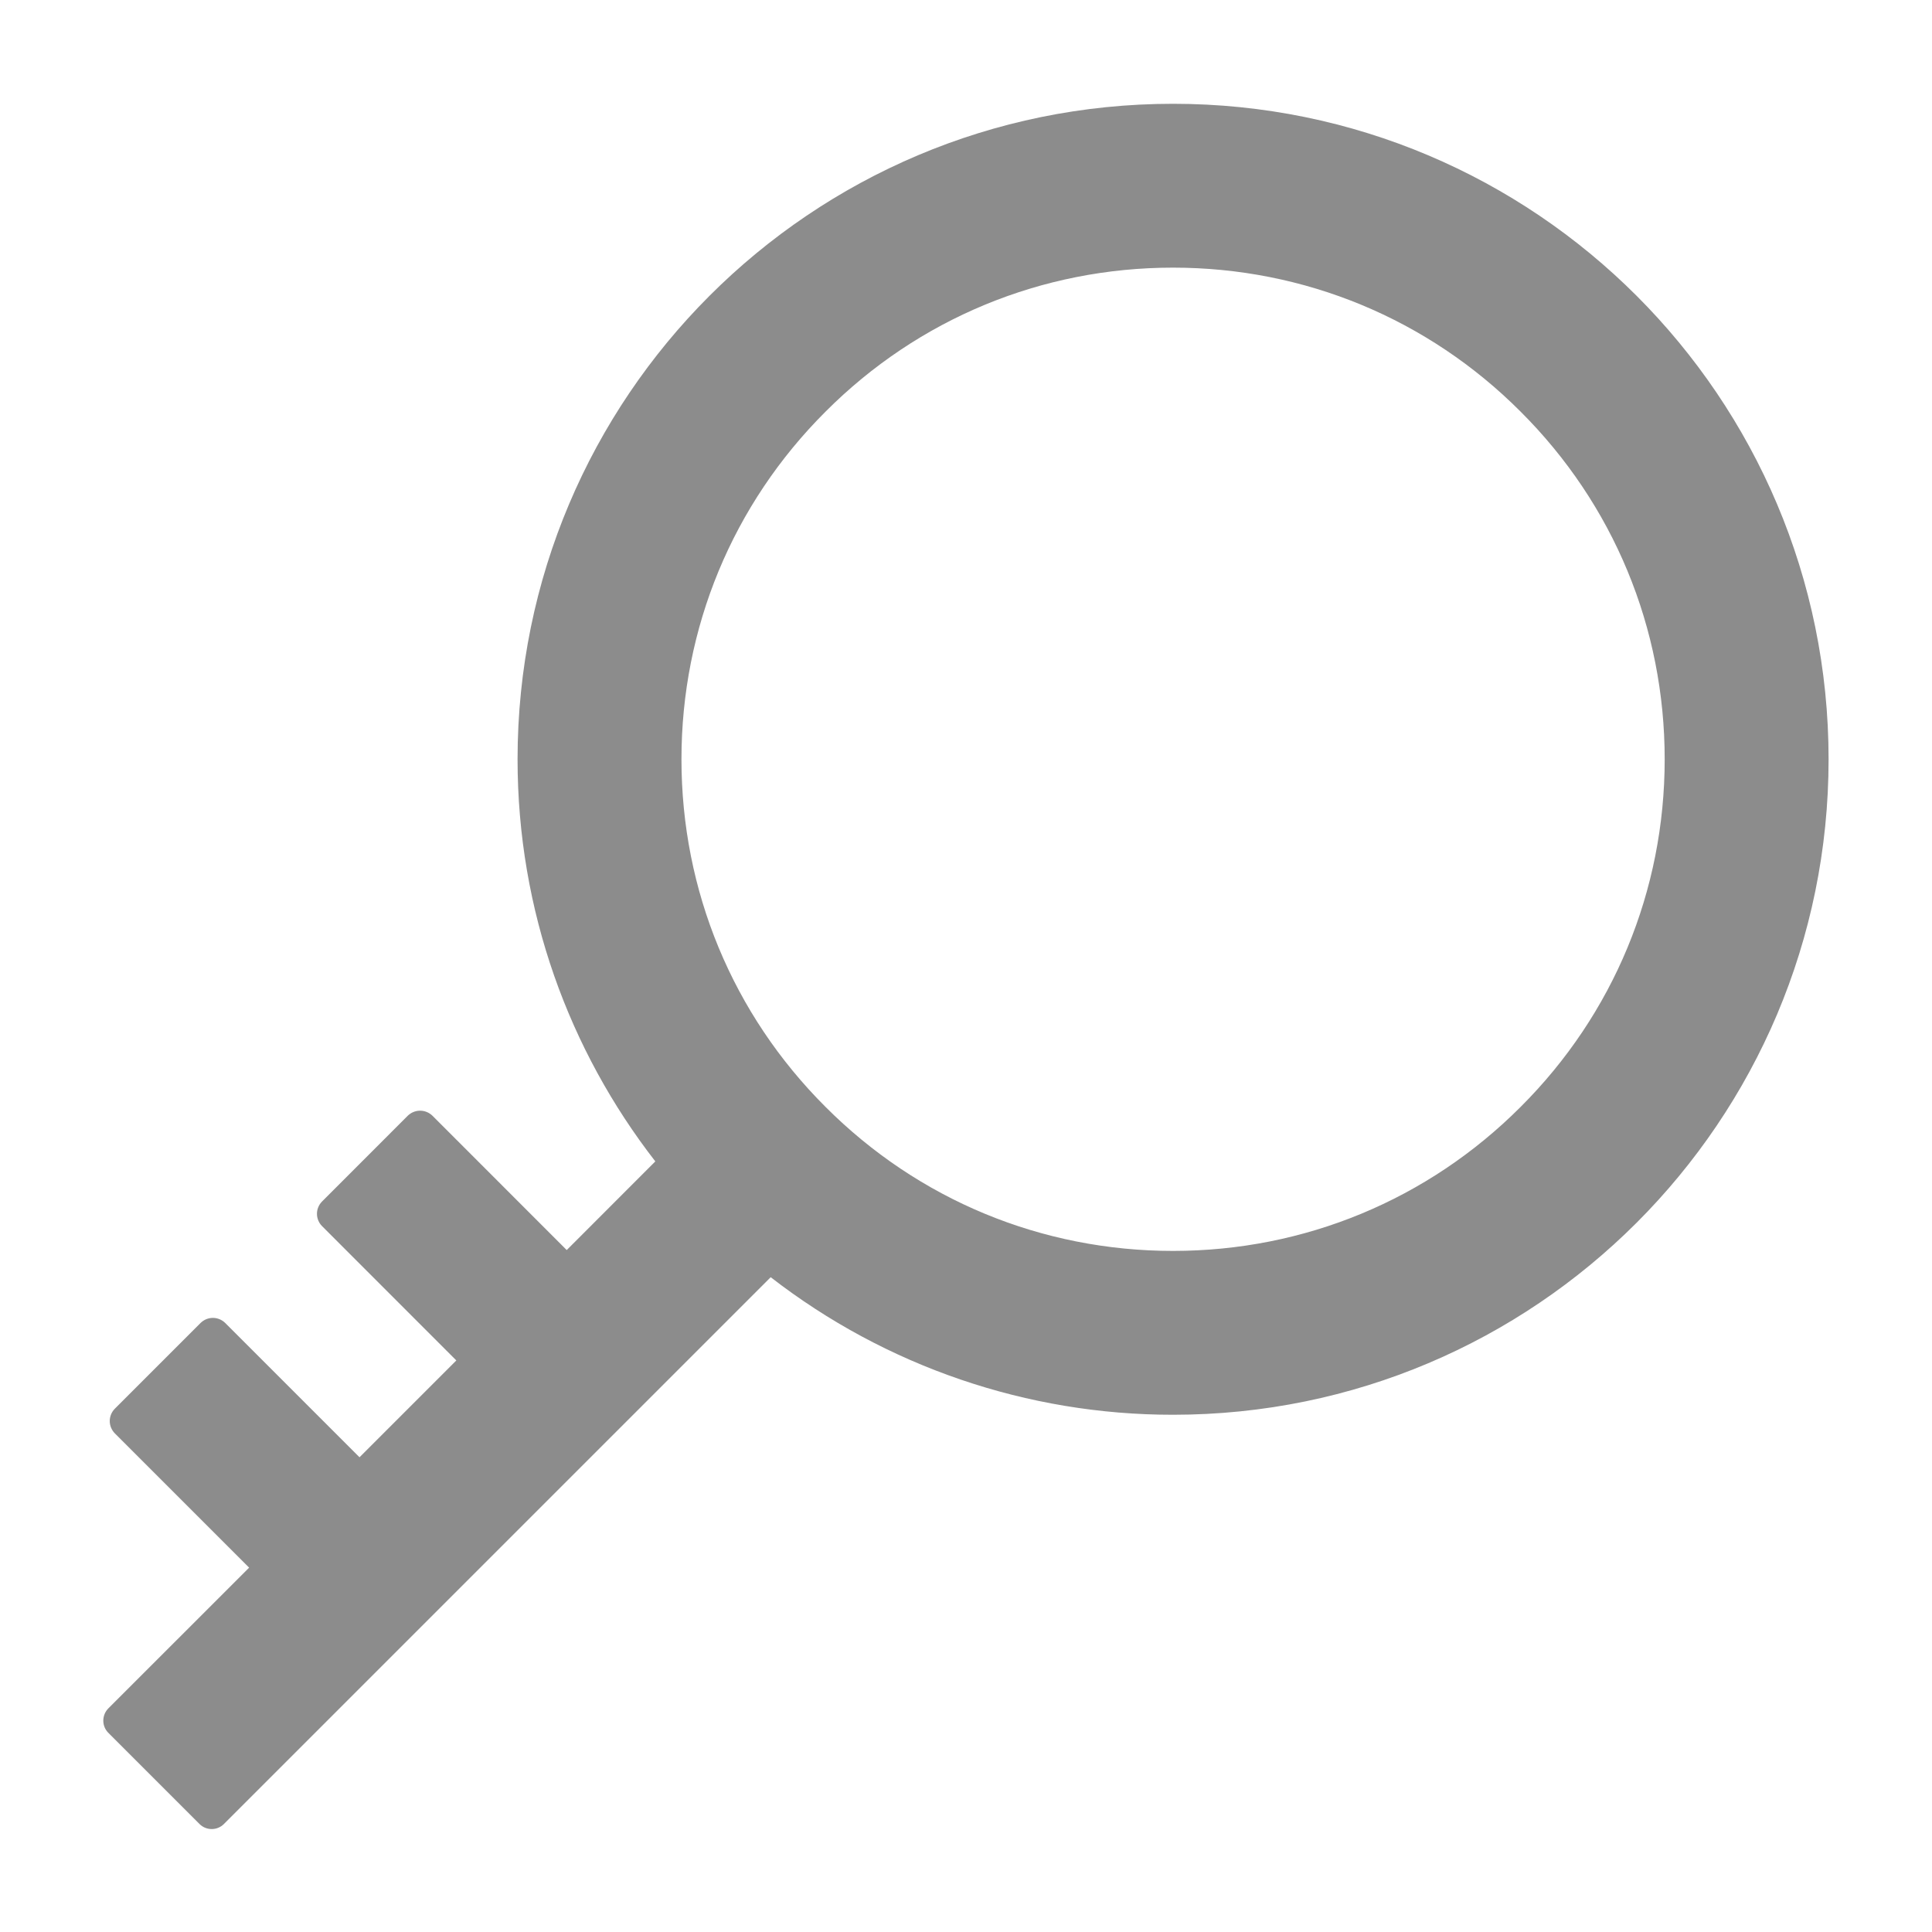
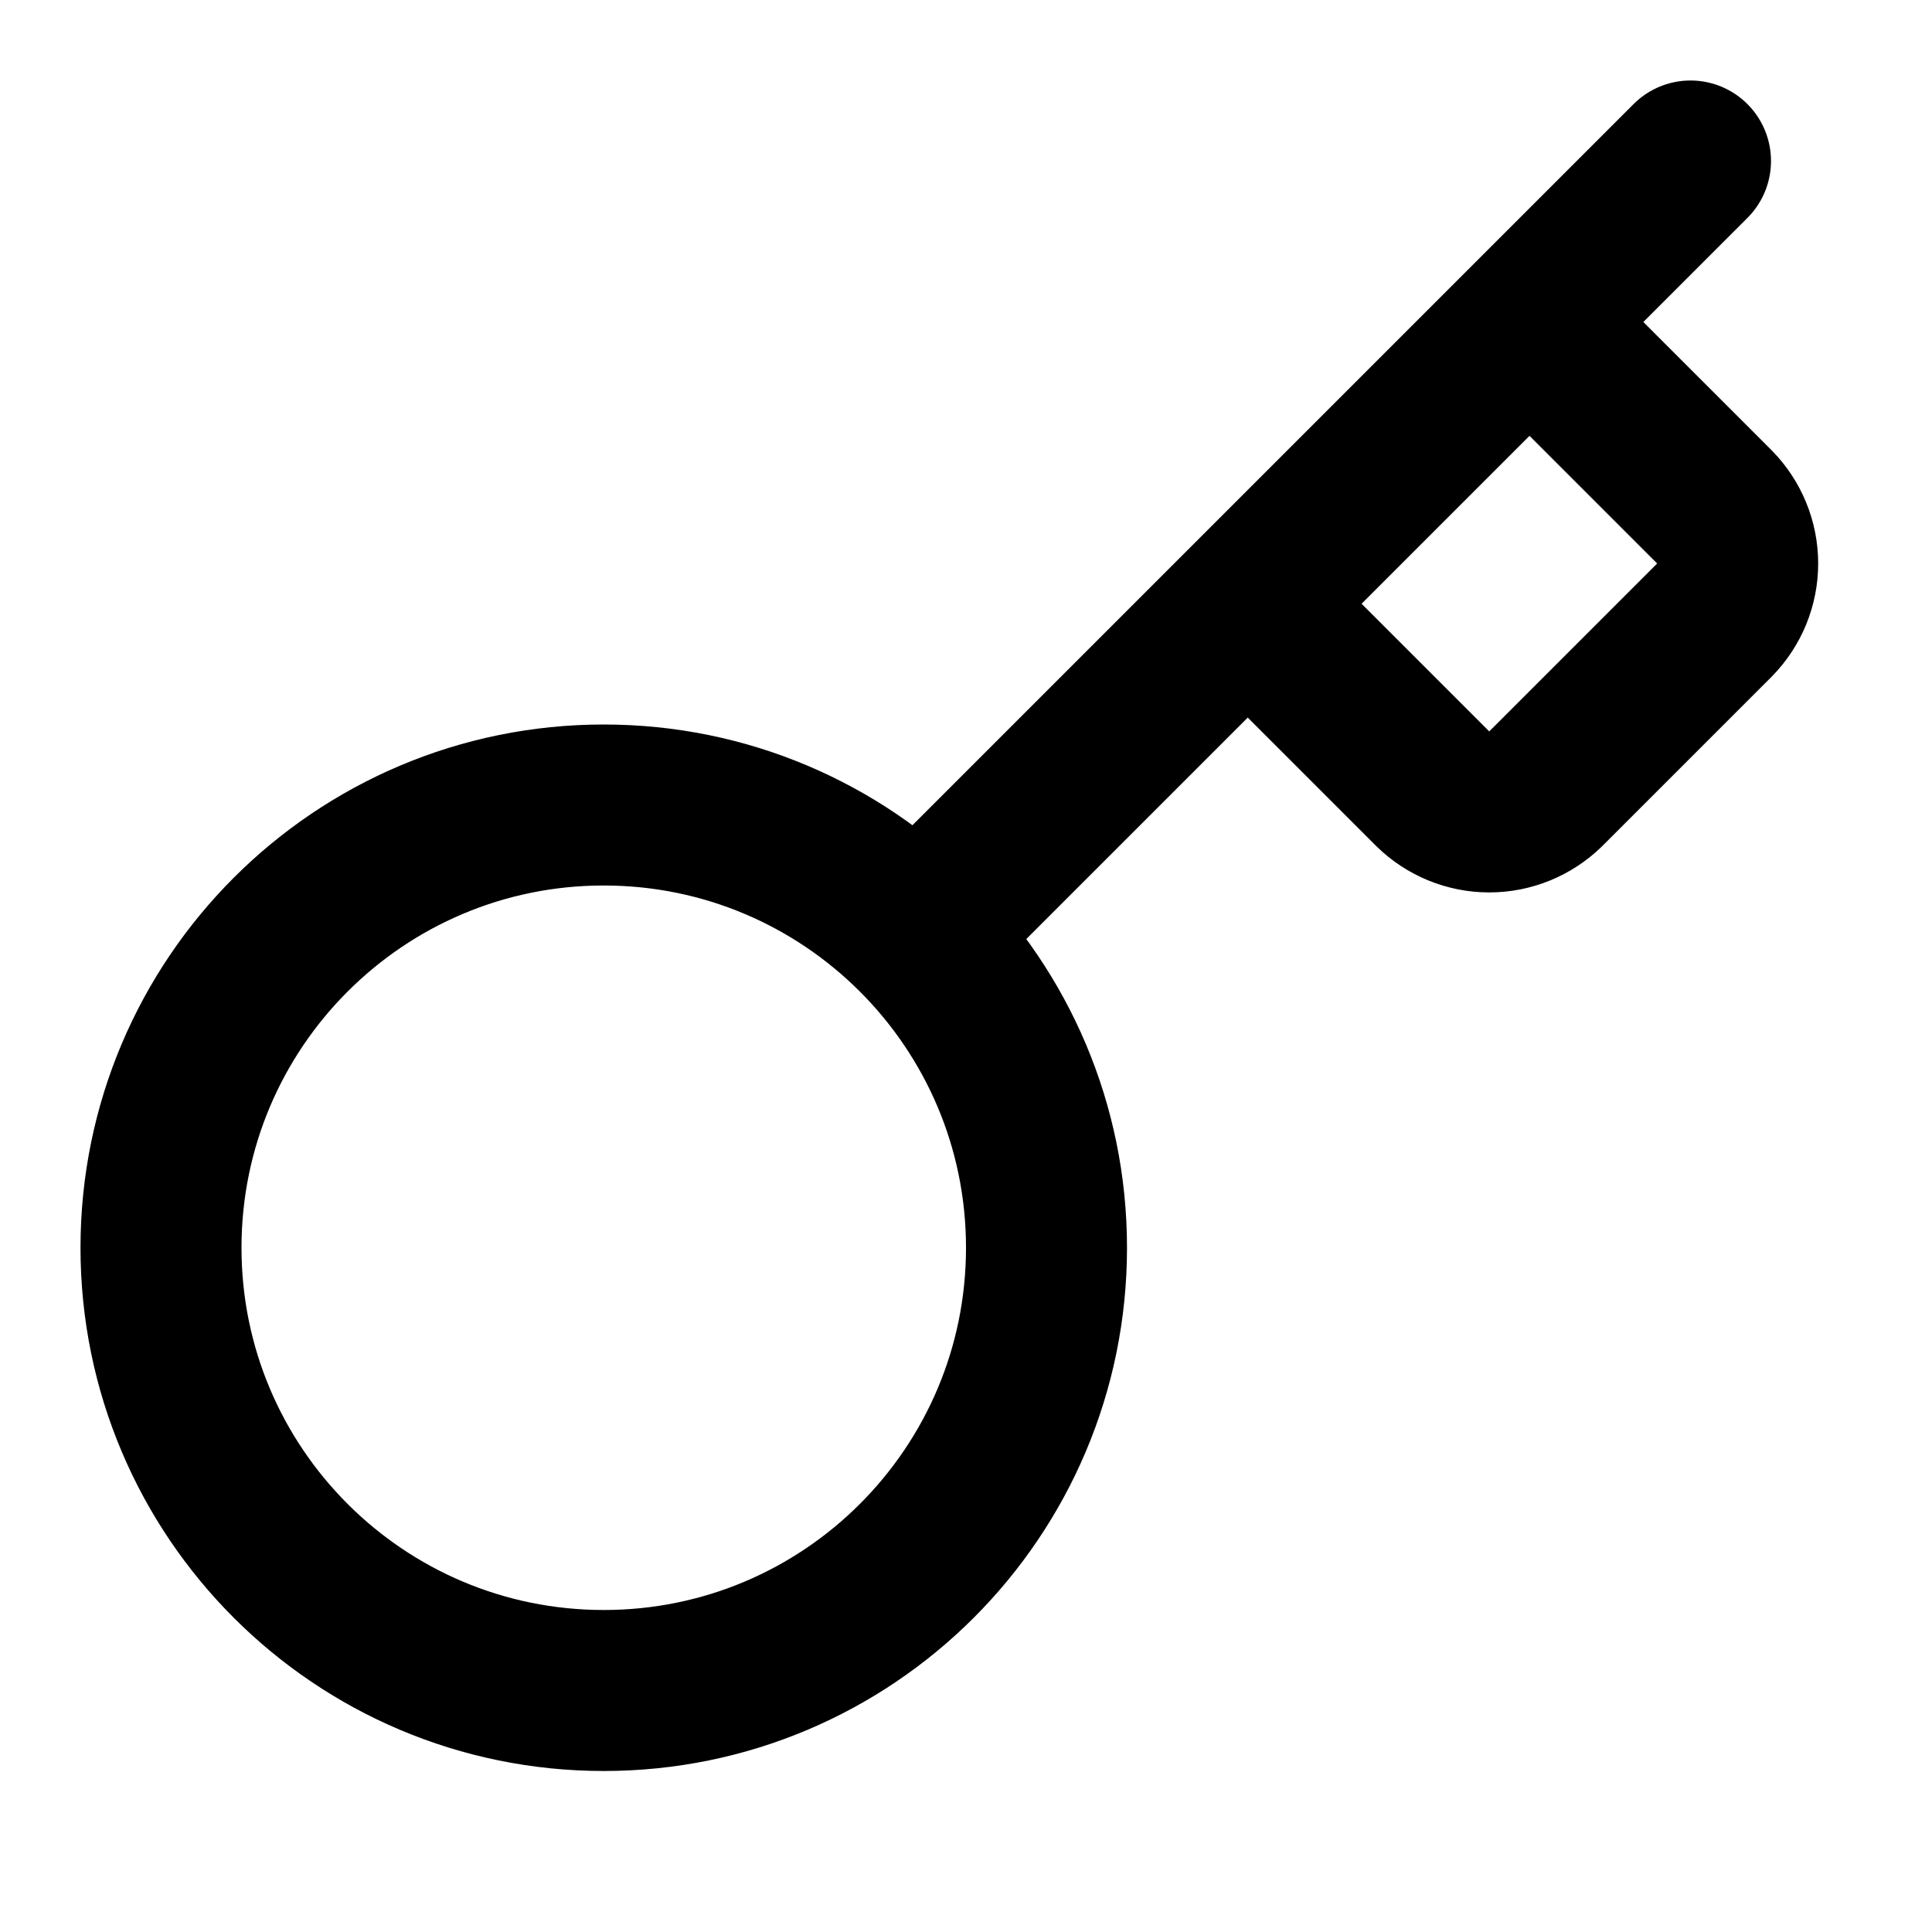
- <svg xmlns="http://www.w3.org/2000/svg" width="36" height="36" viewBox="0 0 36 36" fill="none">
-   <path d="M21.858 1.934C15.112 1.934 9.644 7.402 9.644 14.148C9.644 16.972 10.604 19.572 12.211 21.641L10.56 23.293L8.057 20.789C7.996 20.73 7.914 20.696 7.828 20.696C7.742 20.696 7.66 20.73 7.599 20.789L6 22.389C5.94 22.45 5.906 22.532 5.906 22.617C5.906 22.703 5.94 22.785 6 22.846L8.503 25.35L6.699 27.154L4.196 24.651C4.135 24.591 4.052 24.557 3.967 24.557C3.881 24.557 3.799 24.591 3.738 24.651L2.139 26.25C2.079 26.311 2.045 26.393 2.045 26.479C2.045 26.564 2.079 26.646 2.139 26.708L4.642 29.211L2.018 31.834C1.958 31.895 1.925 31.977 1.925 32.062C1.925 32.147 1.958 32.228 2.018 32.288L3.718 33.988C3.842 34.113 4.047 34.113 4.172 33.988L14.361 23.799C16.506 25.462 19.144 26.364 21.858 26.362C28.604 26.362 34.073 20.894 34.073 14.148C34.073 7.402 28.604 1.934 21.858 1.934ZM28.335 20.625C26.607 22.356 24.305 23.309 21.858 23.309C19.411 23.309 17.109 22.356 15.382 20.625C13.65 18.897 12.698 16.595 12.698 14.148C12.698 11.701 13.65 9.399 15.382 7.671C17.109 5.939 19.411 4.987 21.858 4.987C24.305 4.987 26.607 5.939 28.335 7.671C30.067 9.399 31.019 11.701 31.019 14.148C31.019 16.595 30.067 18.897 28.335 20.625Z" fill="black" fill-opacity="0.45" />
+ <svg xmlns="http://www.w3.org/2000/svg" width="24" height="24" viewBox="0 0 24 24" fill="none">
+   <path d="M15.5 7.5L17.8 9.8C17.987 9.983 18.238 10.086 18.5 10.086C18.762 10.086 19.013 9.983 19.2 9.8L21.3 7.7C21.483 7.513 21.586 7.262 21.586 7C21.586 6.738 21.483 6.487 21.3 6.3L19 4M21 2L11.4 11.6M13 15.5C13 18.538 10.538 21 7.5 21C4.462 21 2 18.538 2 15.5C2 12.462 4.462 10 7.5 10C10.538 10 13 12.462 13 15.5Z" stroke="black" stroke-width="2" stroke-linecap="round" stroke-linejoin="round" />
</svg>
